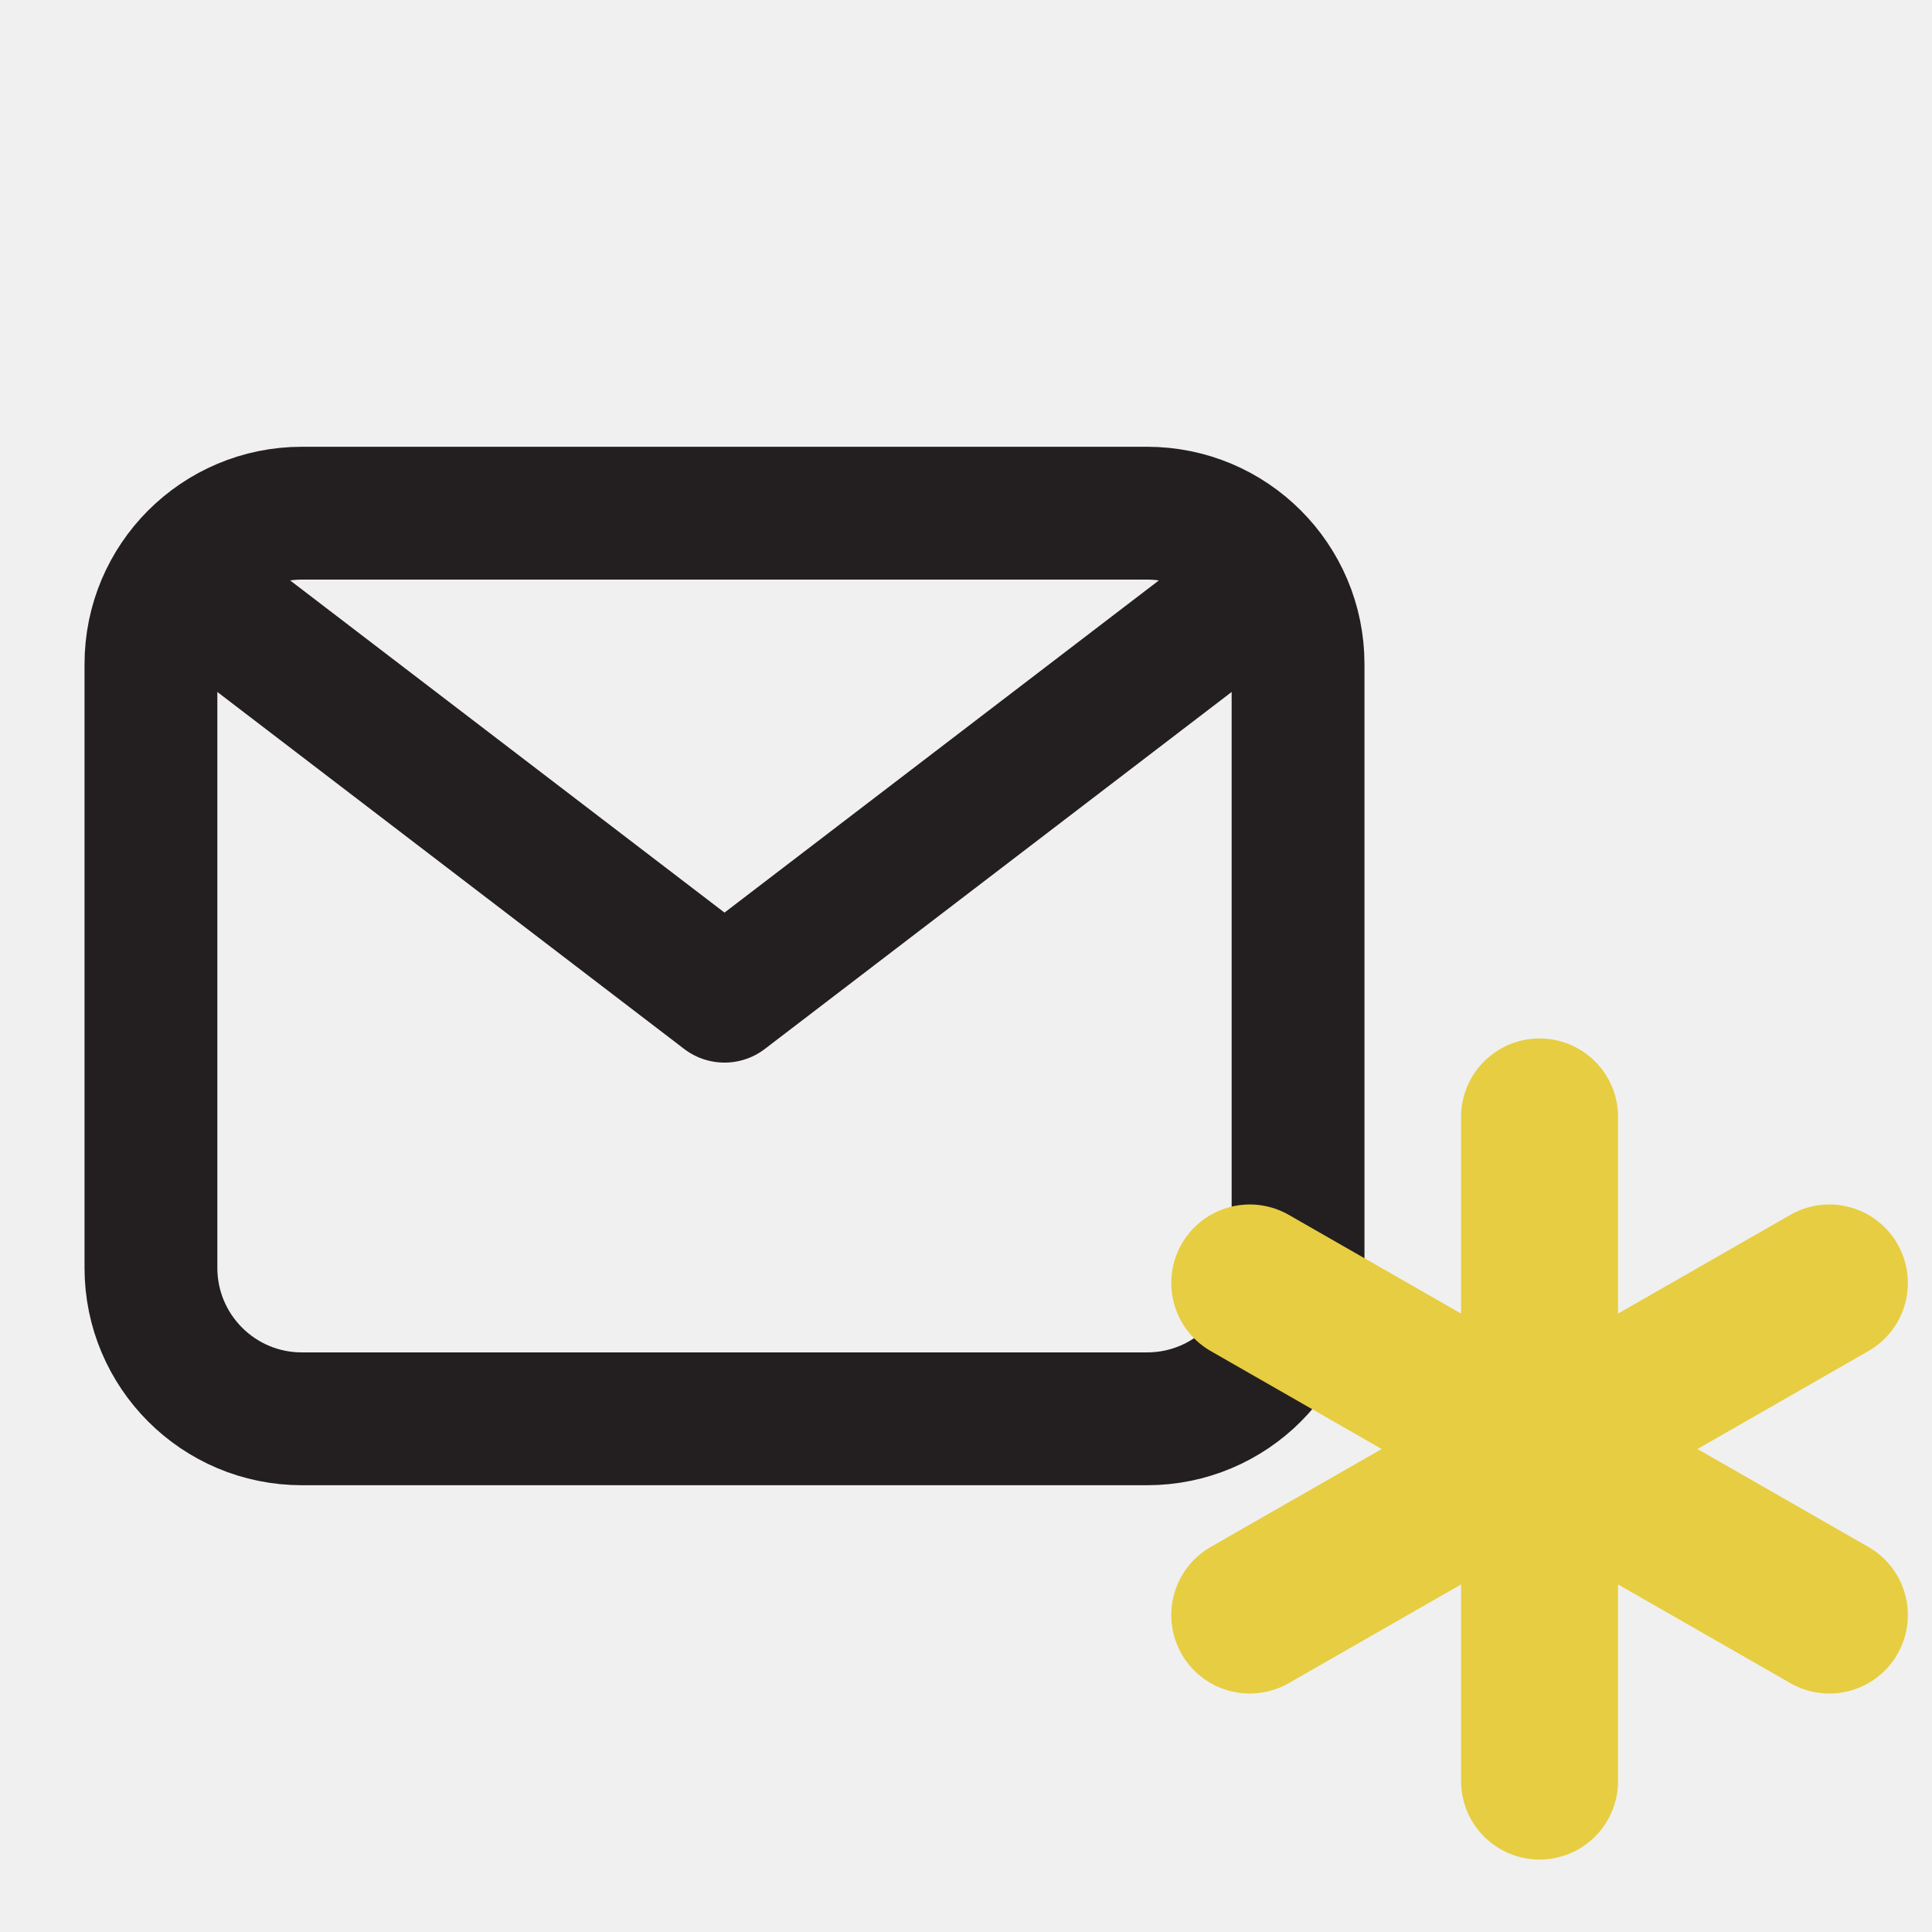
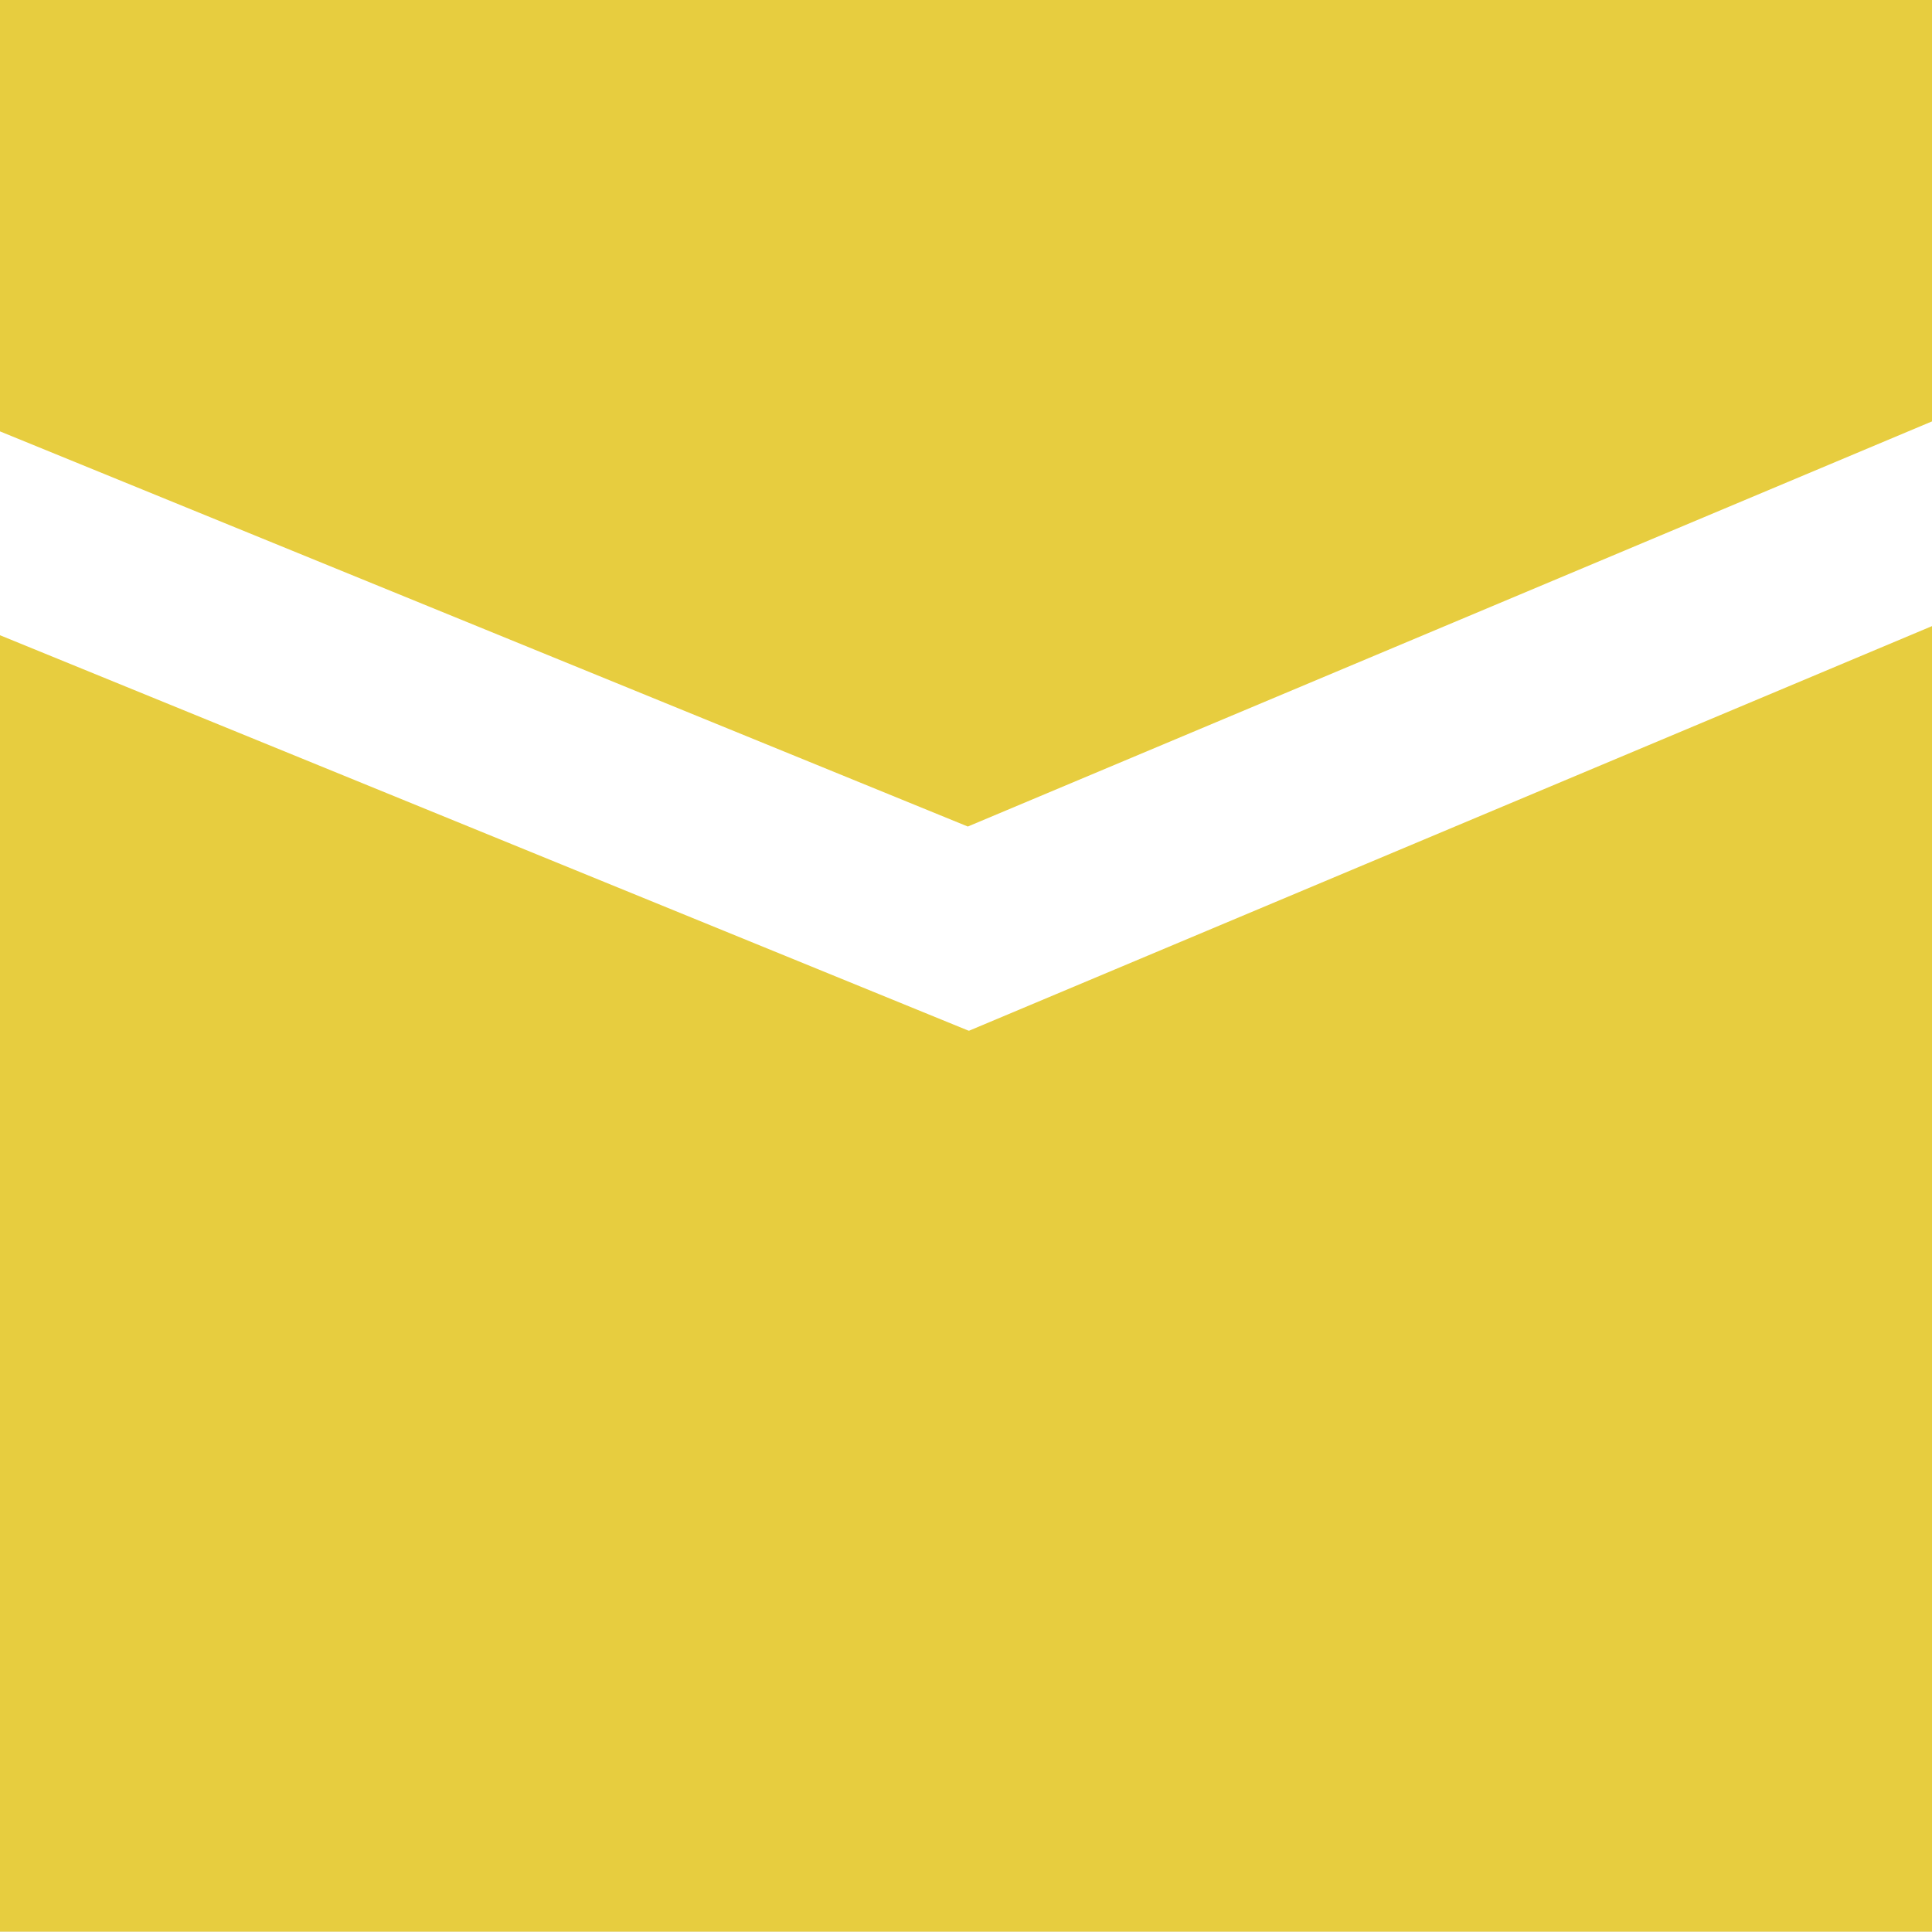
- <svg xmlns="http://www.w3.org/2000/svg" viewBox="0 0 32 32" fill="none">
-   <rect x="2.5" y="8.5" width="19" height="15" rx="2.5" stroke="#231f20" stroke-width="2.2" />
-   <path d="M3.5 10 L12 16.5 L20.5 10" stroke="#231f20" stroke-width="2.2" stroke-linecap="round" stroke-linejoin="round" />
-   <g stroke="#e7cd41" stroke-width="2.6" stroke-linecap="round">
-     <line x1="25.5" y1="18.5" x2="25.5" y2="29.5" />
-     <line x1="20.7" y1="21.25" x2="30.3" y2="26.75" />
-     <line x1="30.3" y1="21.25" x2="20.7" y2="26.75" />
-   </g>
+ <svg xmlns="http://www.w3.org/2000/svg" viewBox="0 0 567.028 566.929">
+   <rect fill="#e7cd3f" width="567.028" height="566.929" />
+   <polygon fill="#fff" points="284.047 242.58 0 126.61 0 186.438 284.307 302.514 284.344 302.423 284.384 302.519 567.028 183.758 567.028 123.678 284.047 242.58" />
</svg>
